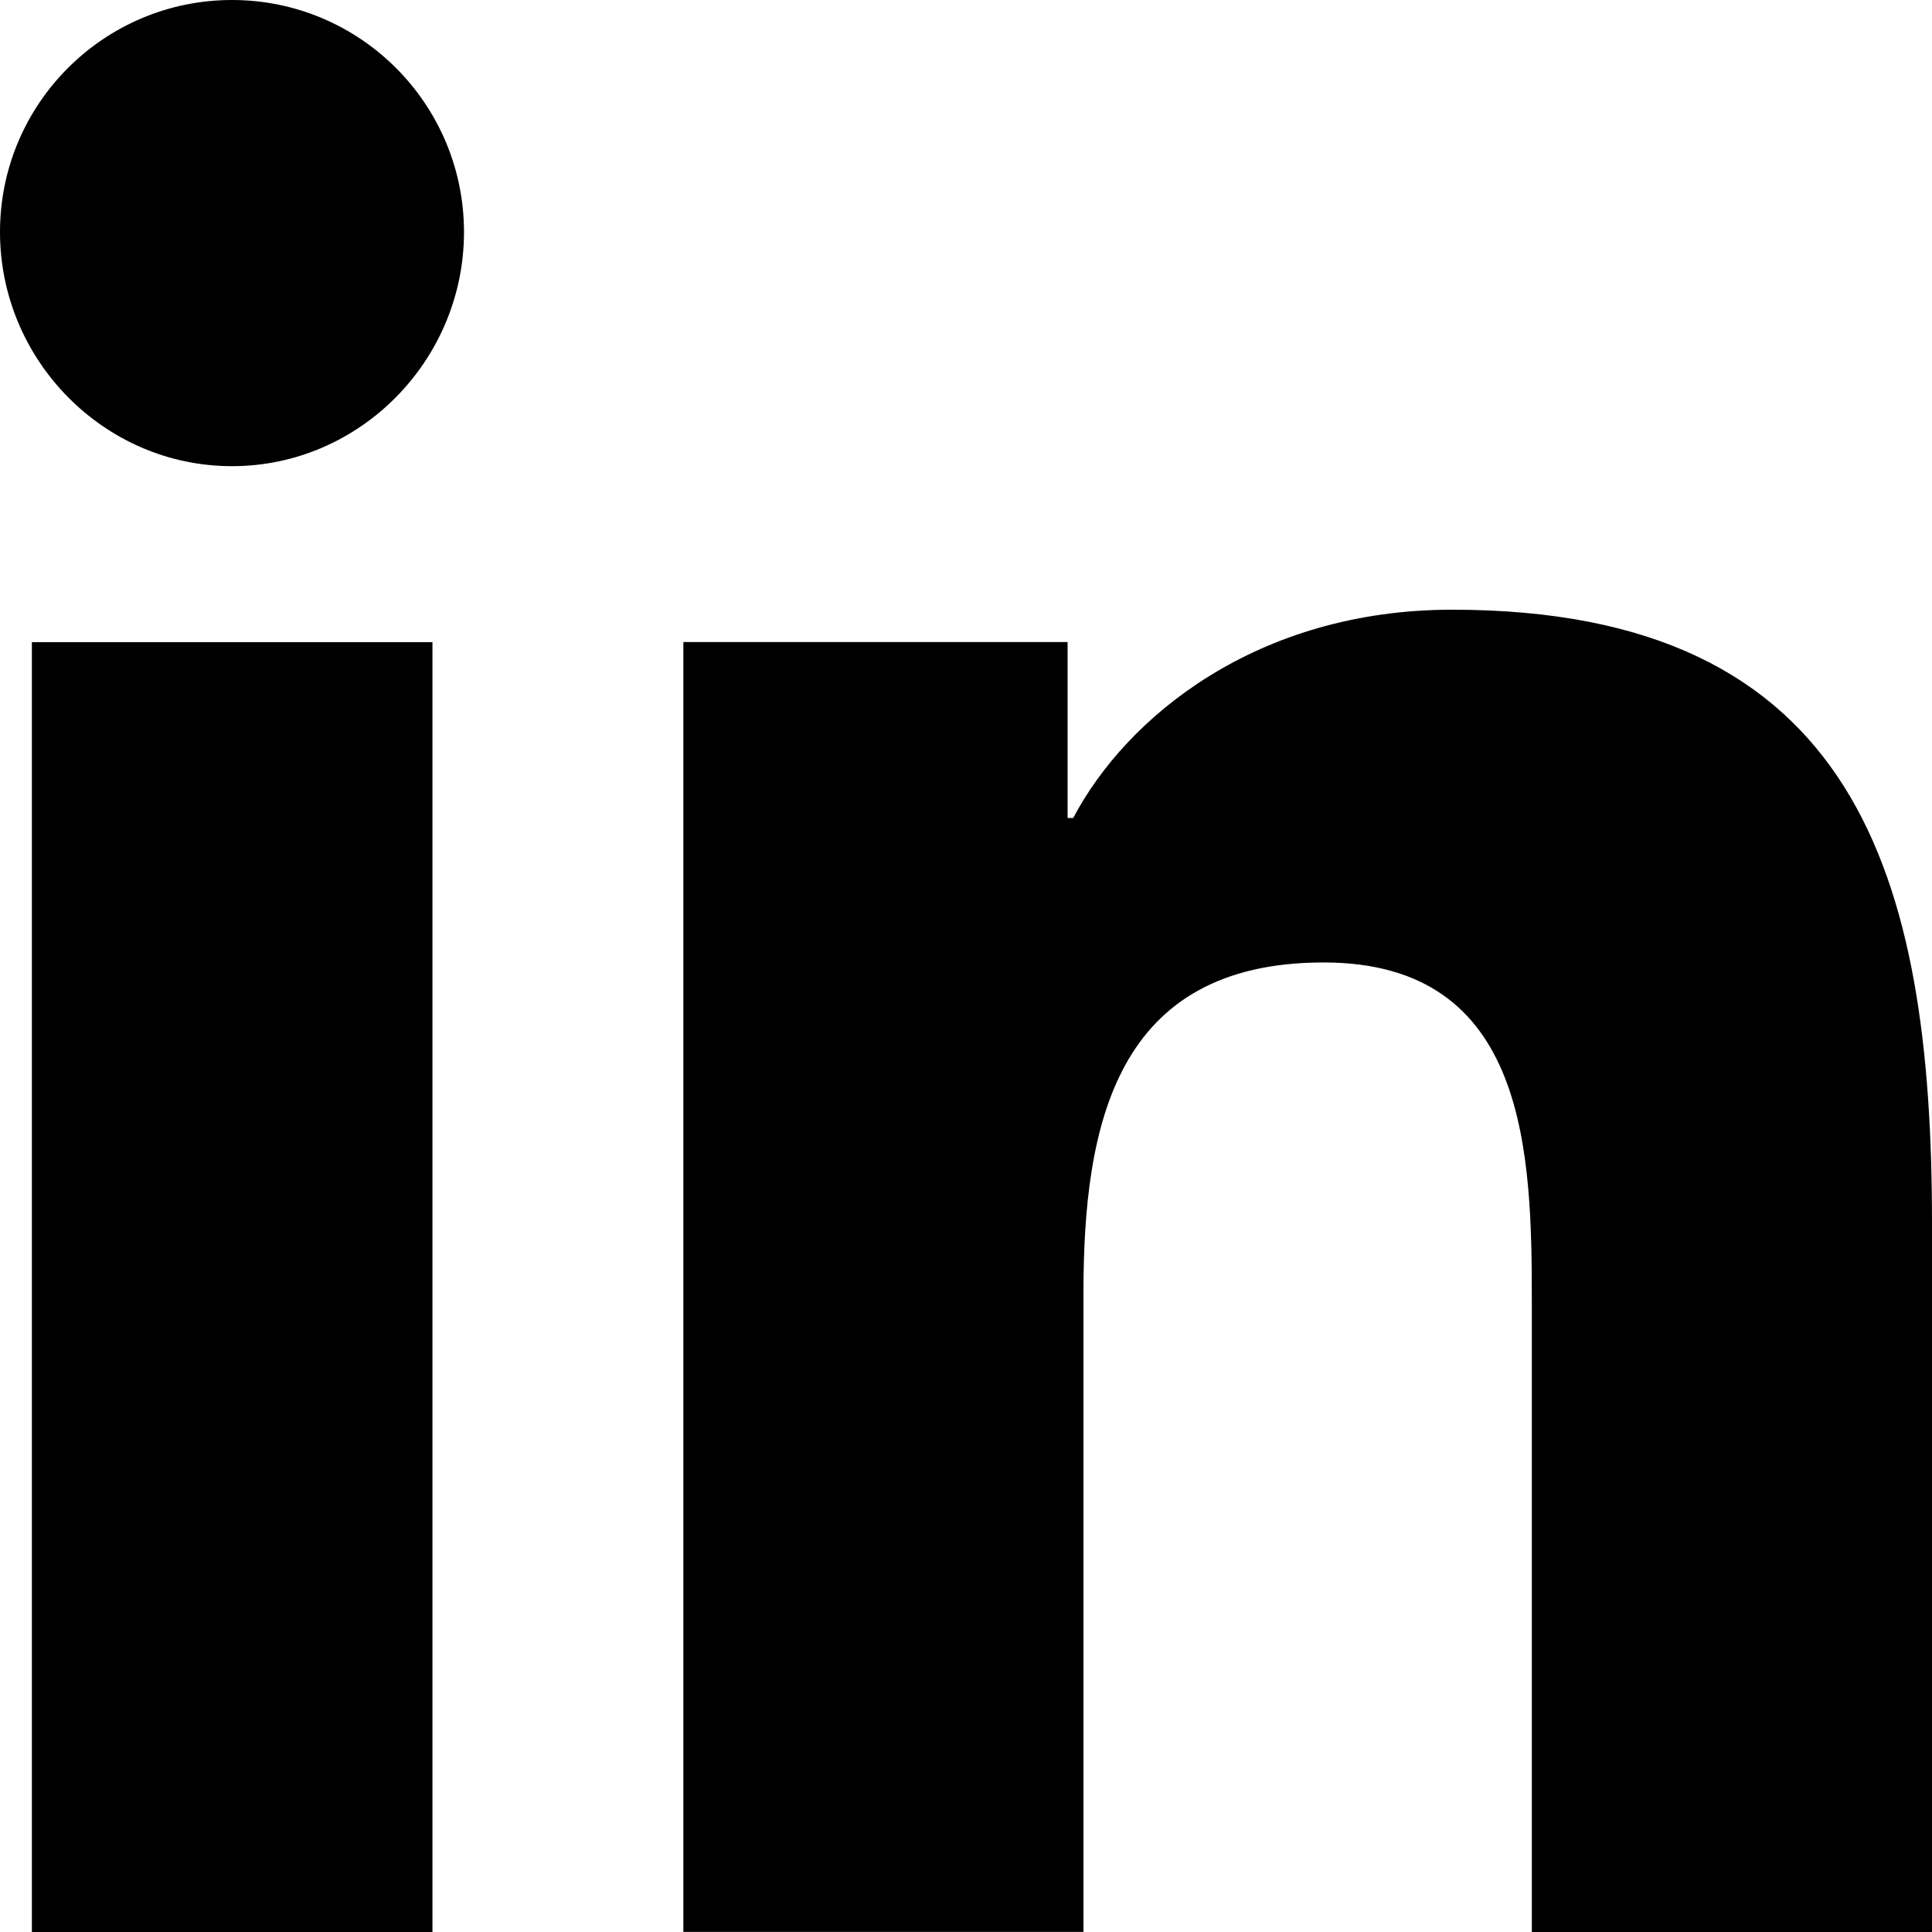
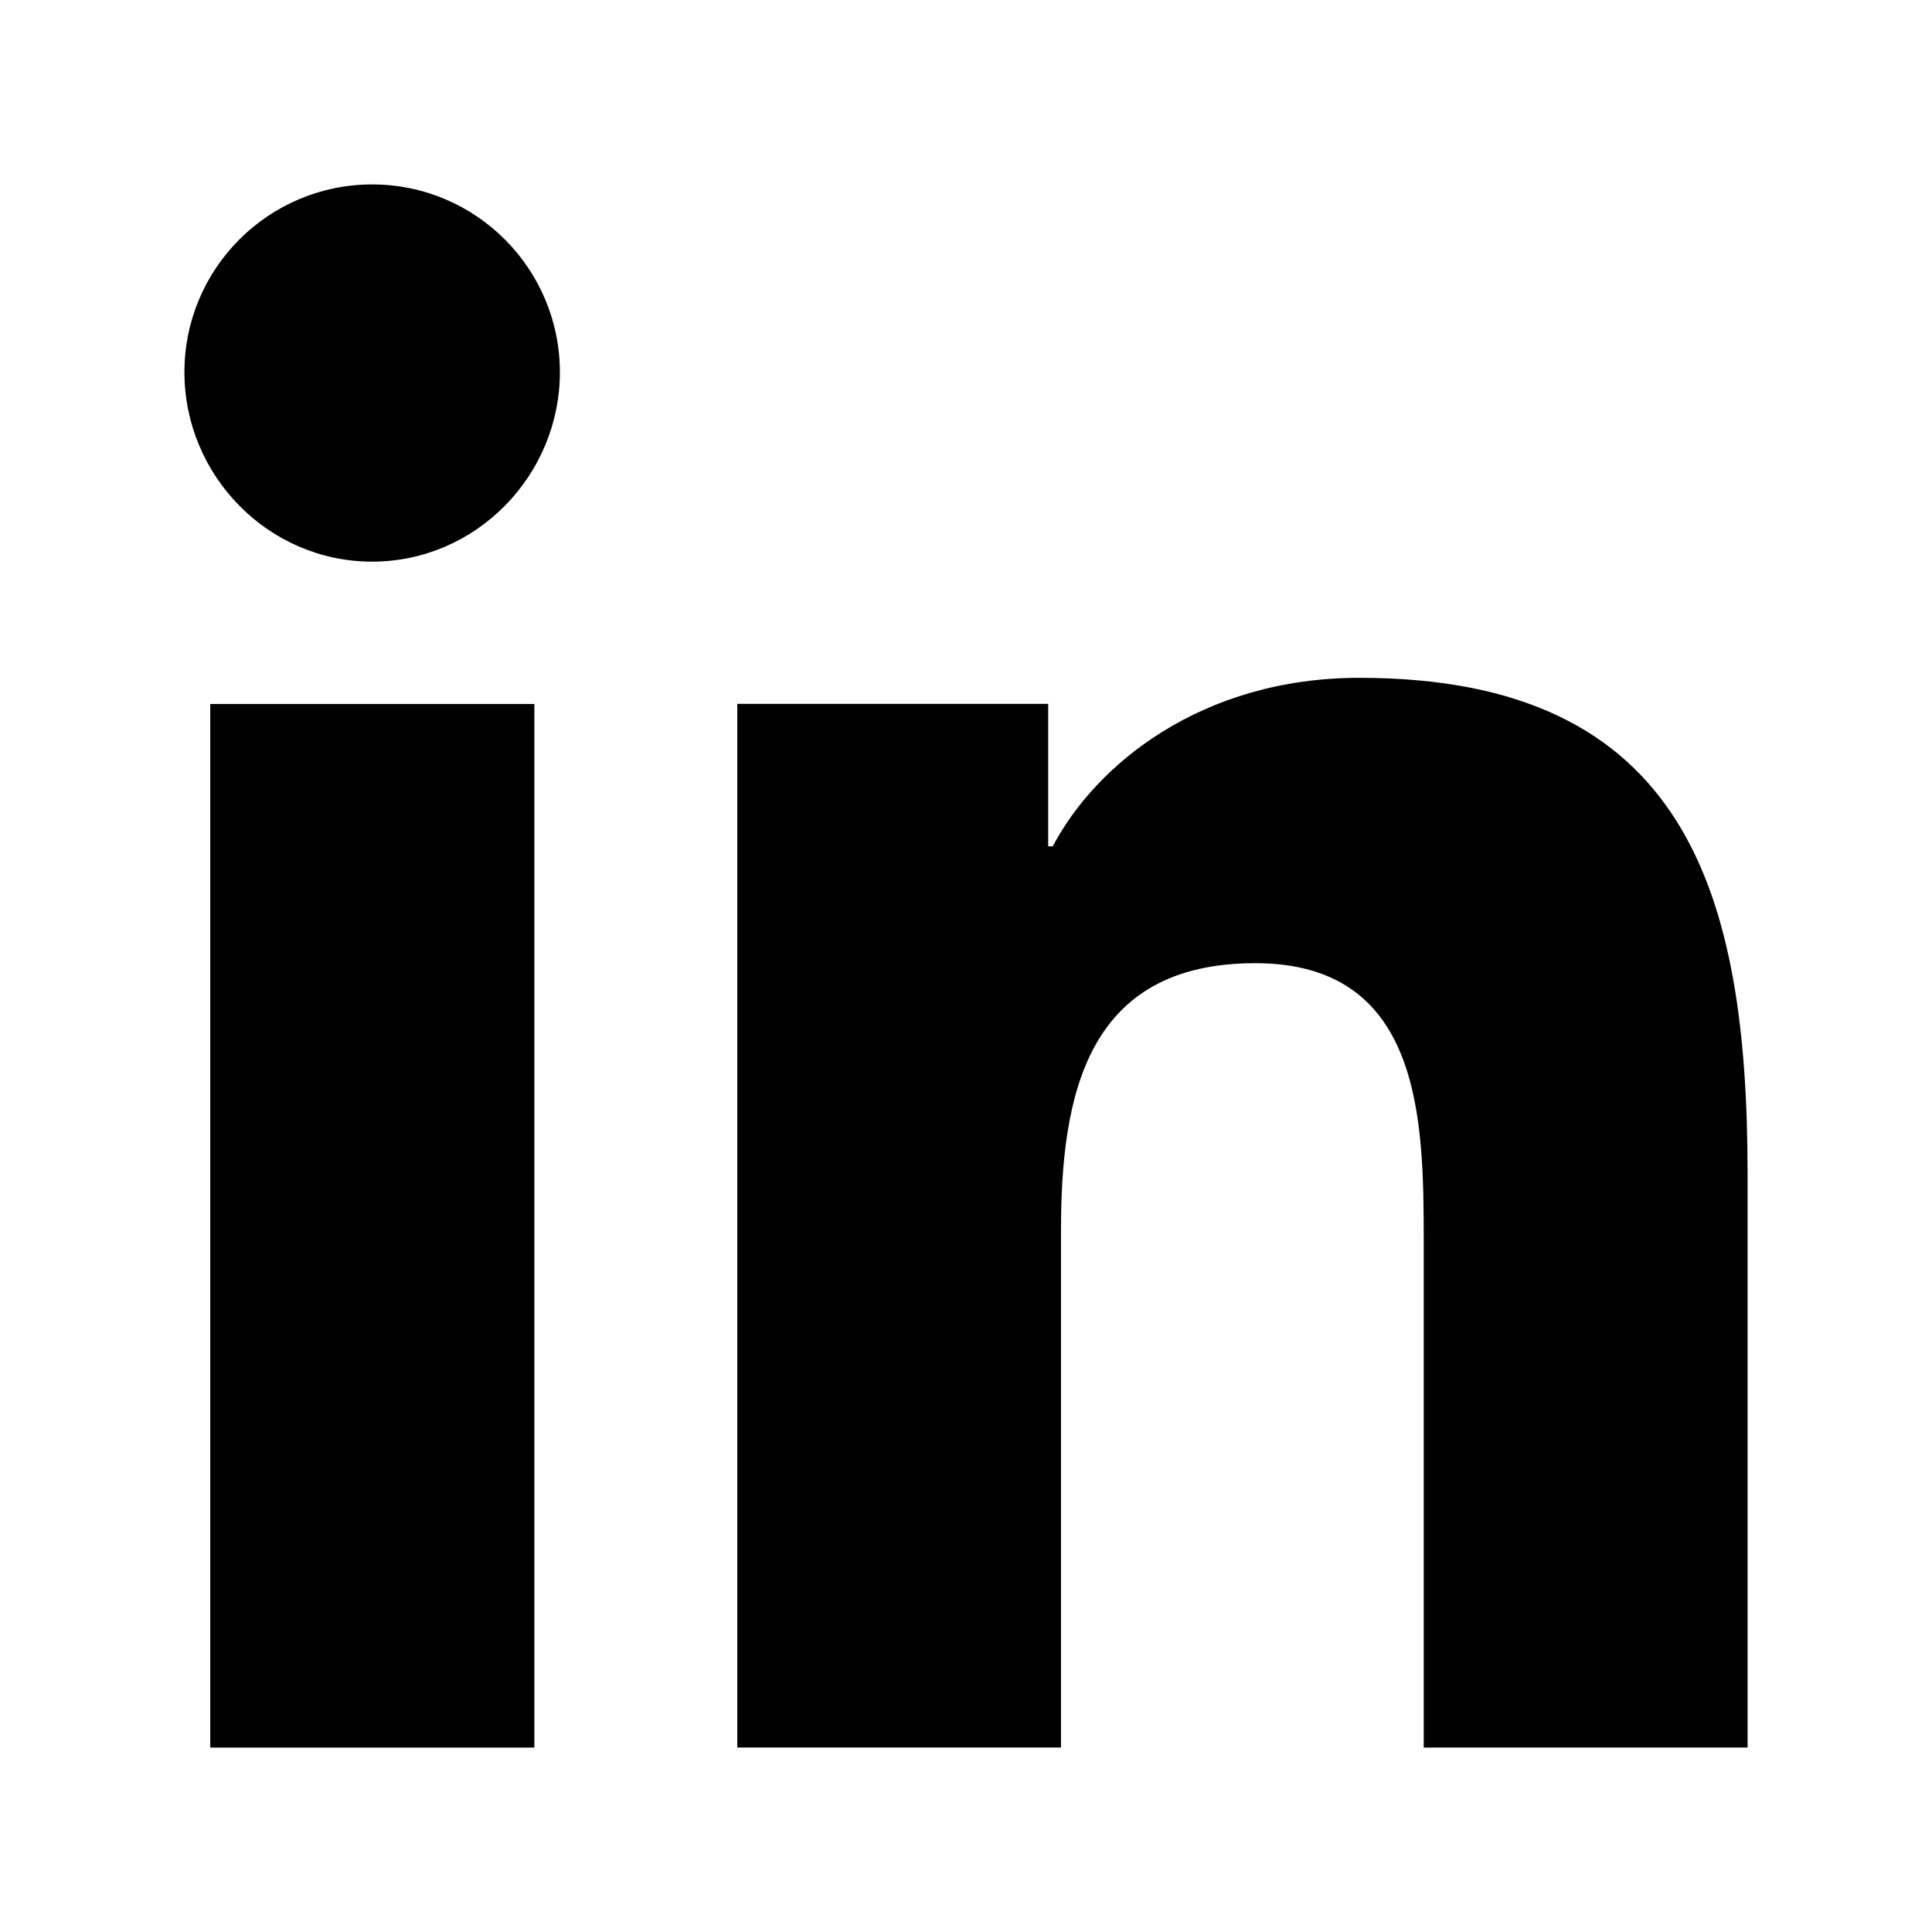
- <svg xmlns="http://www.w3.org/2000/svg" id="Bold" enable-background="new 0 0 24 24" height="512" viewBox="0 0 24 24" width="512">
-   <path d="m23.994 24v-.001h.006v-8.802c0-4.306-.927-7.623-5.961-7.623-2.42 0-4.044 1.328-4.707 2.587h-.07v-2.185h-4.773v16.023h4.97v-7.934c0-2.089.396-4.109 2.983-4.109 2.549 0 2.587 2.384 2.587 4.243v7.801z" />
-   <path d="m.396 7.977h4.976v16.023h-4.976z" />
-   <path d="m2.882 0c-1.591 0-2.882 1.291-2.882 2.882s1.291 2.909 2.882 2.909 2.882-1.318 2.882-2.909c-.001-1.591-1.292-2.882-2.882-2.882z" />
+ <svg xmlns="http://www.w3.org/2000/svg" id="Bold" enable-background="new 0 0 24 24" height="512" viewBox="0 0 24 24" width="512" version="1.1">
+   <defs id="defs11" />
+   <path d="m 21.704,21.709 v -8.09e-4 h 0.005 v -7.121 c 0,-3.484 -0.75,-6.167 -4.823,-6.167 -1.958,0 -3.272,1.074 -3.808,2.093 h -0.057 V 8.744 H 9.159 V 21.708 h 4.021 v -6.419 c 0,-1.69 0.32,-3.324 2.413,-3.324 2.062,0 2.093,1.929 2.093,3.433 v 6.311 z" id="path2" style="stroke-width:0.809" />
+   <path d="m 2.612,8.745 h 4.026 V 21.709 h -4.026 z" id="path4" style="stroke-width:0.809" />
+   <path d="m 4.623,2.291 c -1.287,0 -2.332,1.044 -2.332,2.332 0,1.287 1.044,2.354 2.332,2.354 1.287,0 2.332,-1.066 2.332,-2.354 -8.09e-4,-1.287 -1.045,-2.332 -2.332,-2.332 z" id="path6" style="stroke-width:0.809" />
</svg>
